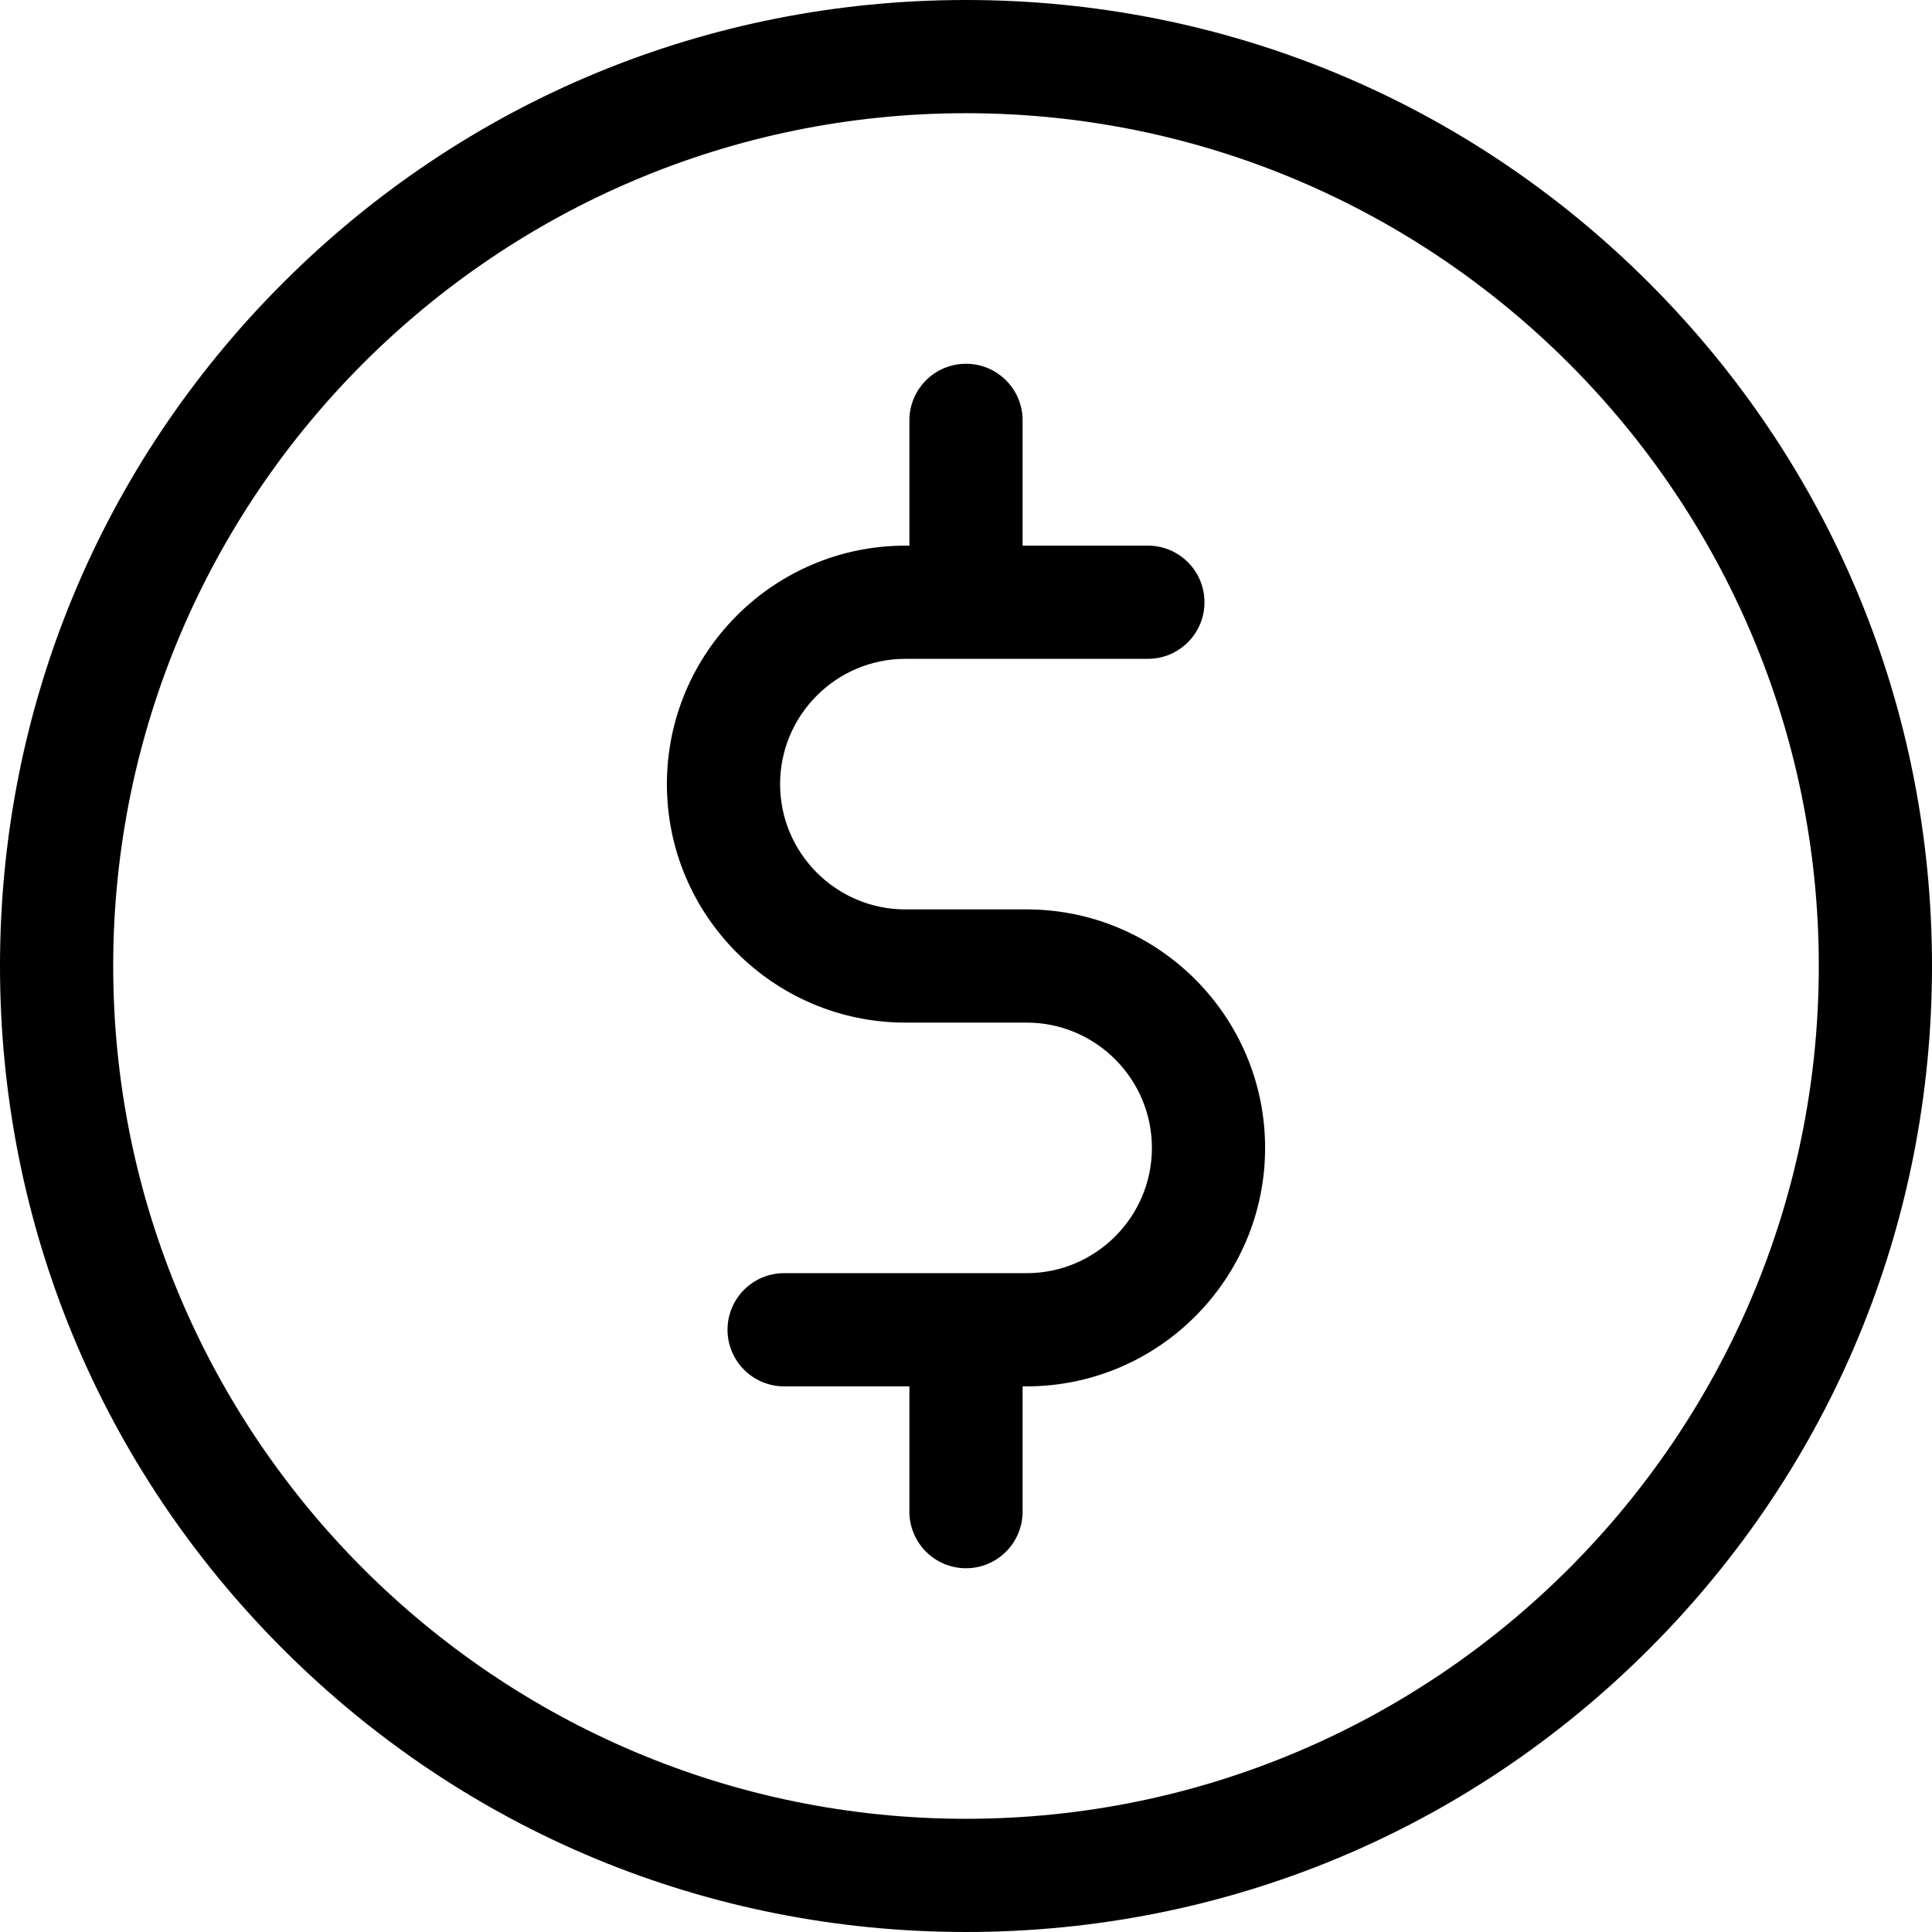
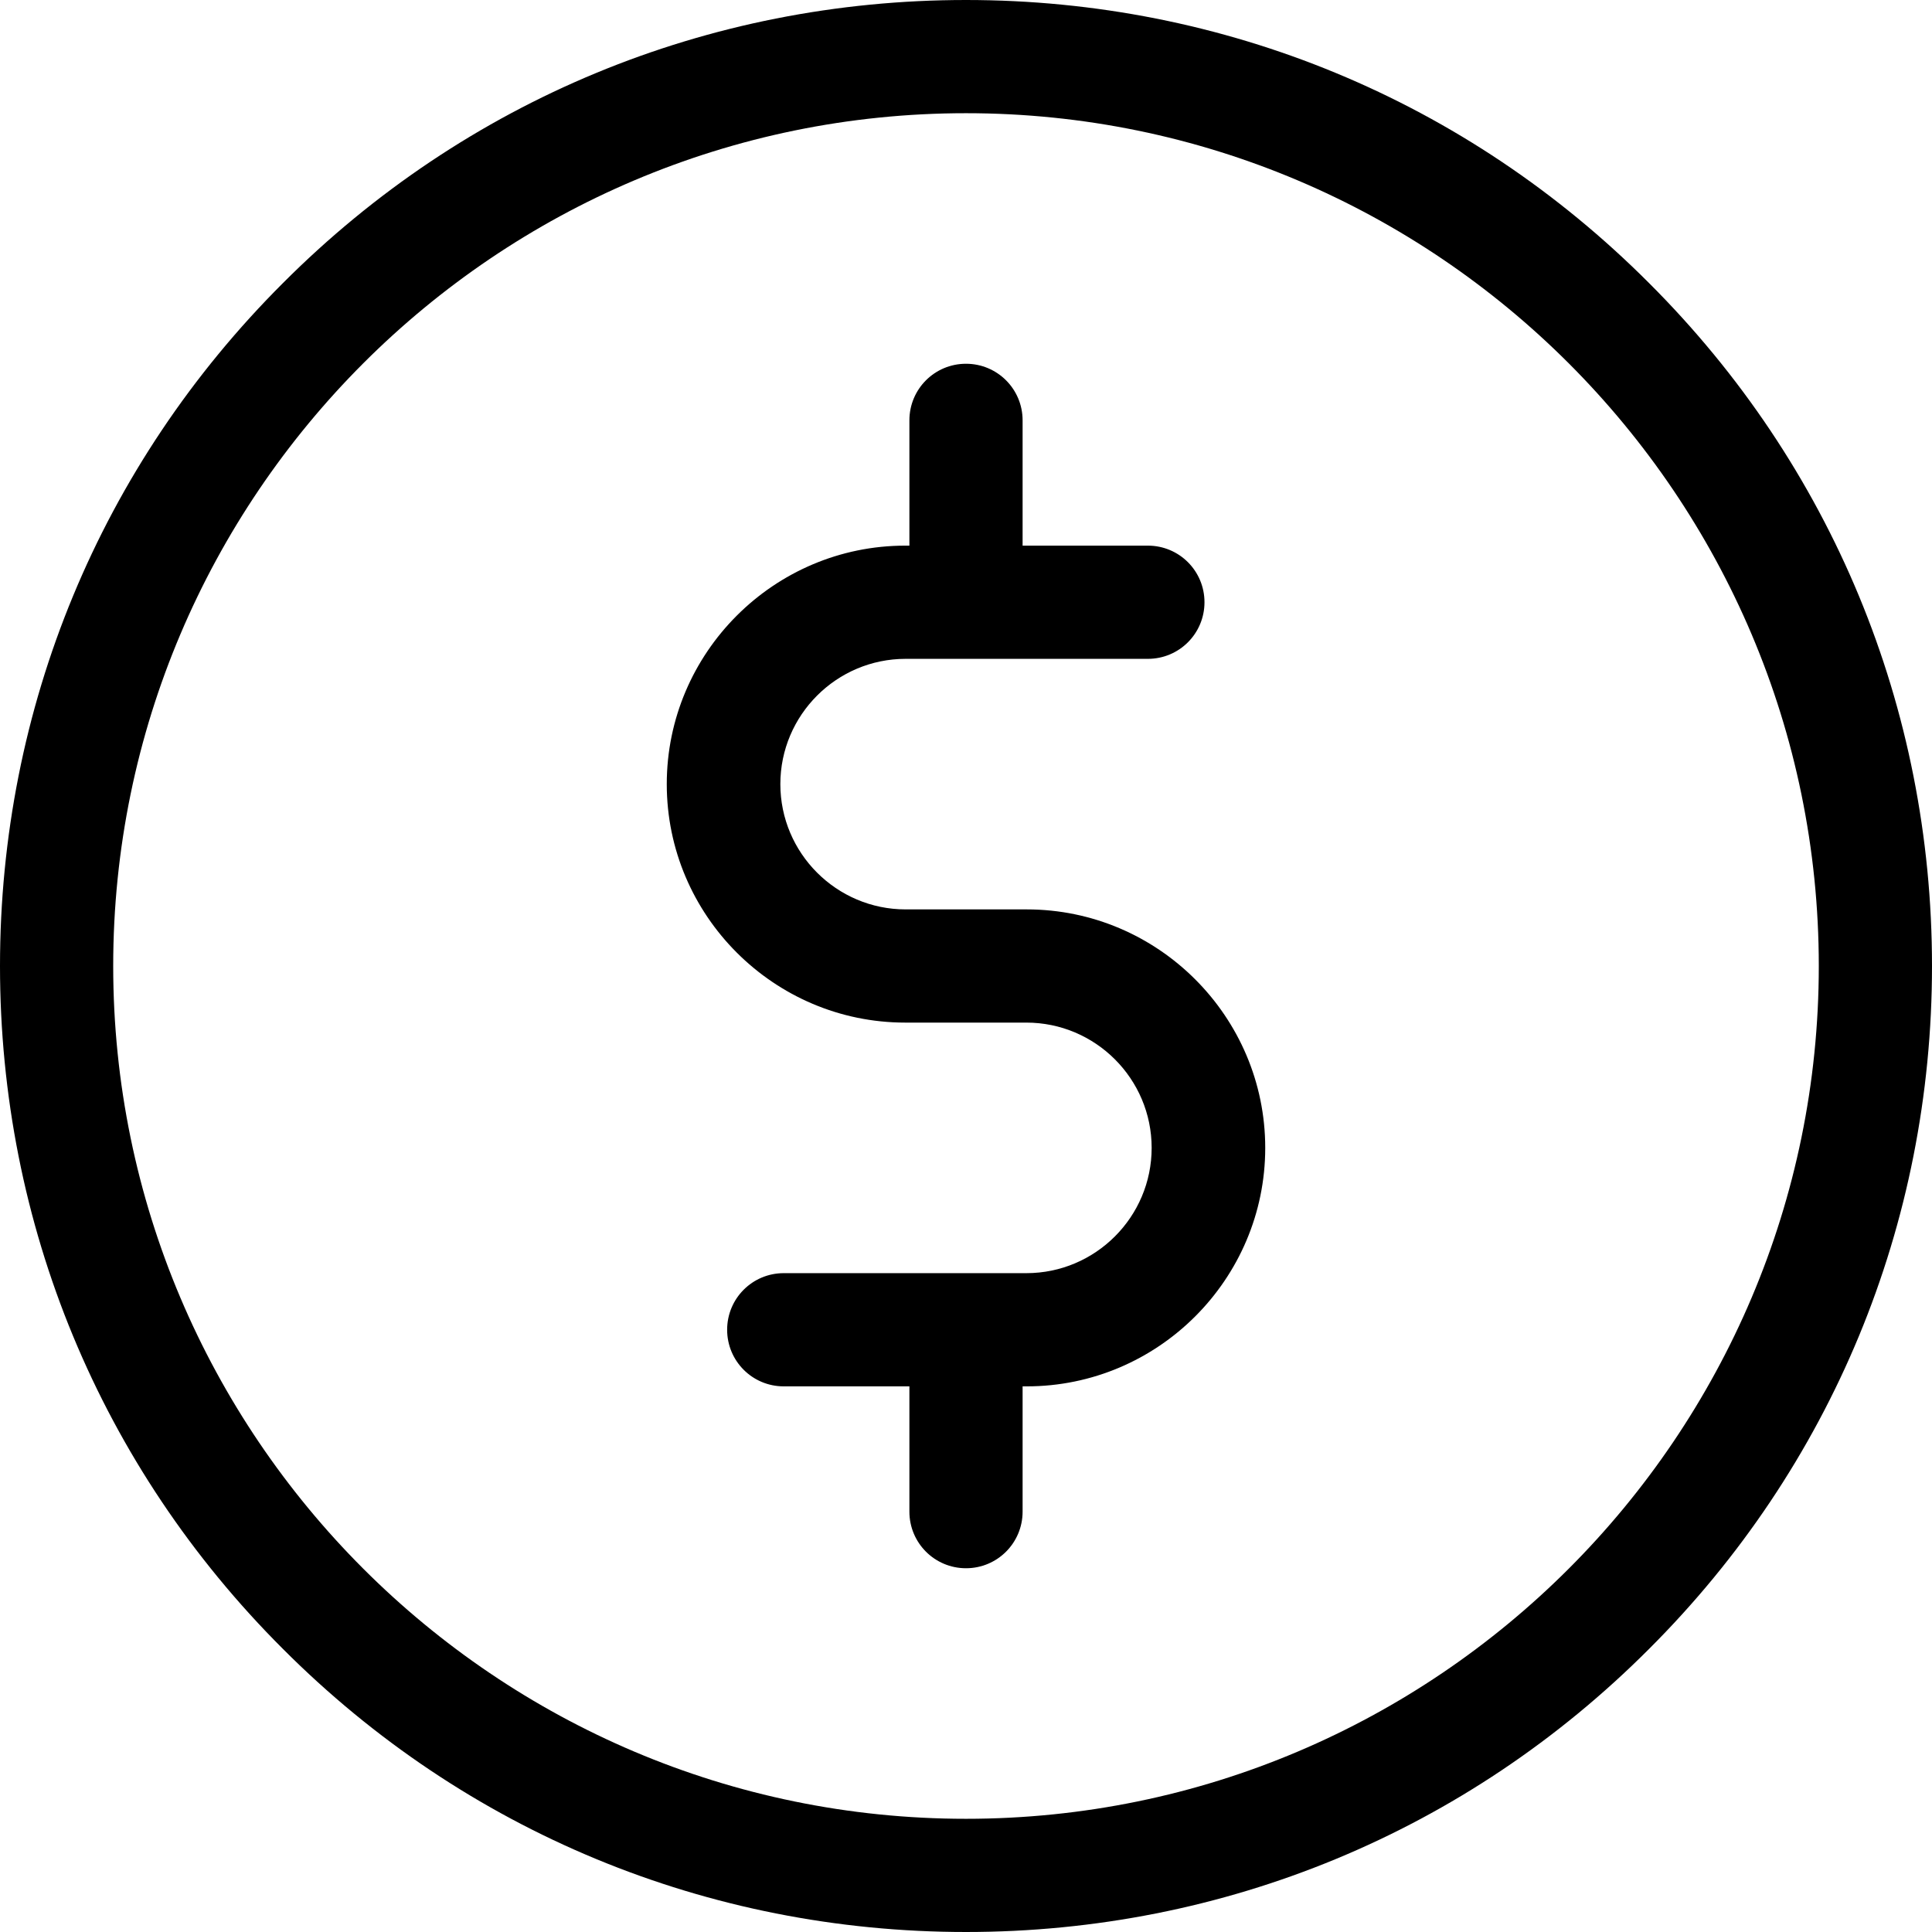
- <svg xmlns="http://www.w3.org/2000/svg" version="1.1" id="Capa_1" x="0px" y="0px" viewBox="0 0 512 512" style="enable-background:new 0 0 512 512;" xml:space="preserve">
-   <g>
-     <g>
-       <path d="M437.02,74.98C388.668,26.628,324.38,0,256,0S123.332,26.628,74.98,74.98C26.629,123.332,0,187.62,0,256    s26.629,132.668,74.98,181.02C123.332,485.372,187.62,512,256,512s132.668-26.628,181.02-74.98    C485.371,388.668,512,324.38,512,256S485.371,123.332,437.02,74.98z M256,482C131.383,482,30,380.617,30,256S131.383,30,256,30    s226,101.383,226,226S380.617,482,256,482z" />
-     </g>
-   </g>
-   <g>
-     <path d="M272.067,241h-32.134c-18.307,0-33.2-14.893-33.2-33.199c0-18.307,14.894-33.2,33.2-33.2H304.2c8.284,0,15-6.716,15-15    s-6.716-15-15-15H271v-33.2c0-8.284-6.716-15-15-15s-15,6.716-15,15v33.2h-1.066c-34.849,0-63.2,28.352-63.2,63.2    c0,34.848,28.352,63.199,63.2,63.199h32.134c18.306,0,33.199,14.894,33.199,33.2c0,18.306-14.893,33.2-33.199,33.2h-64.267    c-8.284,0-15,6.716-15,15s6.716,15,15,15H241v33.201c0,8.284,6.716,15,15,15s15-6.716,15-15V367.4h1.067    c34.848,0,63.199-28.352,63.199-63.2S306.915,241,272.067,241z" />
-   </g>
+ <svg xmlns="http://www.w3.org/2000/svg" viewBox="0 0 512 512">
+   <path d="M437 75C388.7 26.6 324.4 0 256 0S123.3 26.6 75 75C26.6 123.3 0 187.6 0 256s26.6 132.7 75 181C123.3 485.4 187.6 512 256 512s132.7-26.6 181-75C485.4 388.7 512 324.4 512 256S485.4 123.3 437 75zM256 482C131.4 482 30 380.6 30 256S131.4 30 256 30s226 101.4 226 226S380.6 482 256 482z" />
+   <path d="M272.1 241h-32.1c-18.3 0-33.2-14.9-33.2-33.2 0-18.3 14.9-33.2 33.2-33.2H304.2c8.3 0 15-6.7 15-15s-6.7-15-15-15H271v-33.2c0-8.3-6.7-15-15-15s-15 6.7-15 15v33.2h-1.1c-34.8 0-63.2 28.4-63.2 63.2 0 34.8 28.4 63.2 63.2 63.2h32.1c18.3 0 33.2 14.9 33.2 33.2 0 18.3-14.9 33.2-33.2 33.2h-64.3c-8.3 0-15 6.7-15 15s6.7 15 15 15H241v33.2c0 8.3 6.7 15 15 15s15-6.7 15-15V367.4h1.1c34.8 0 63.2-28.4 63.2-63.2S306.9 241 272.1 241z" />
</svg>
